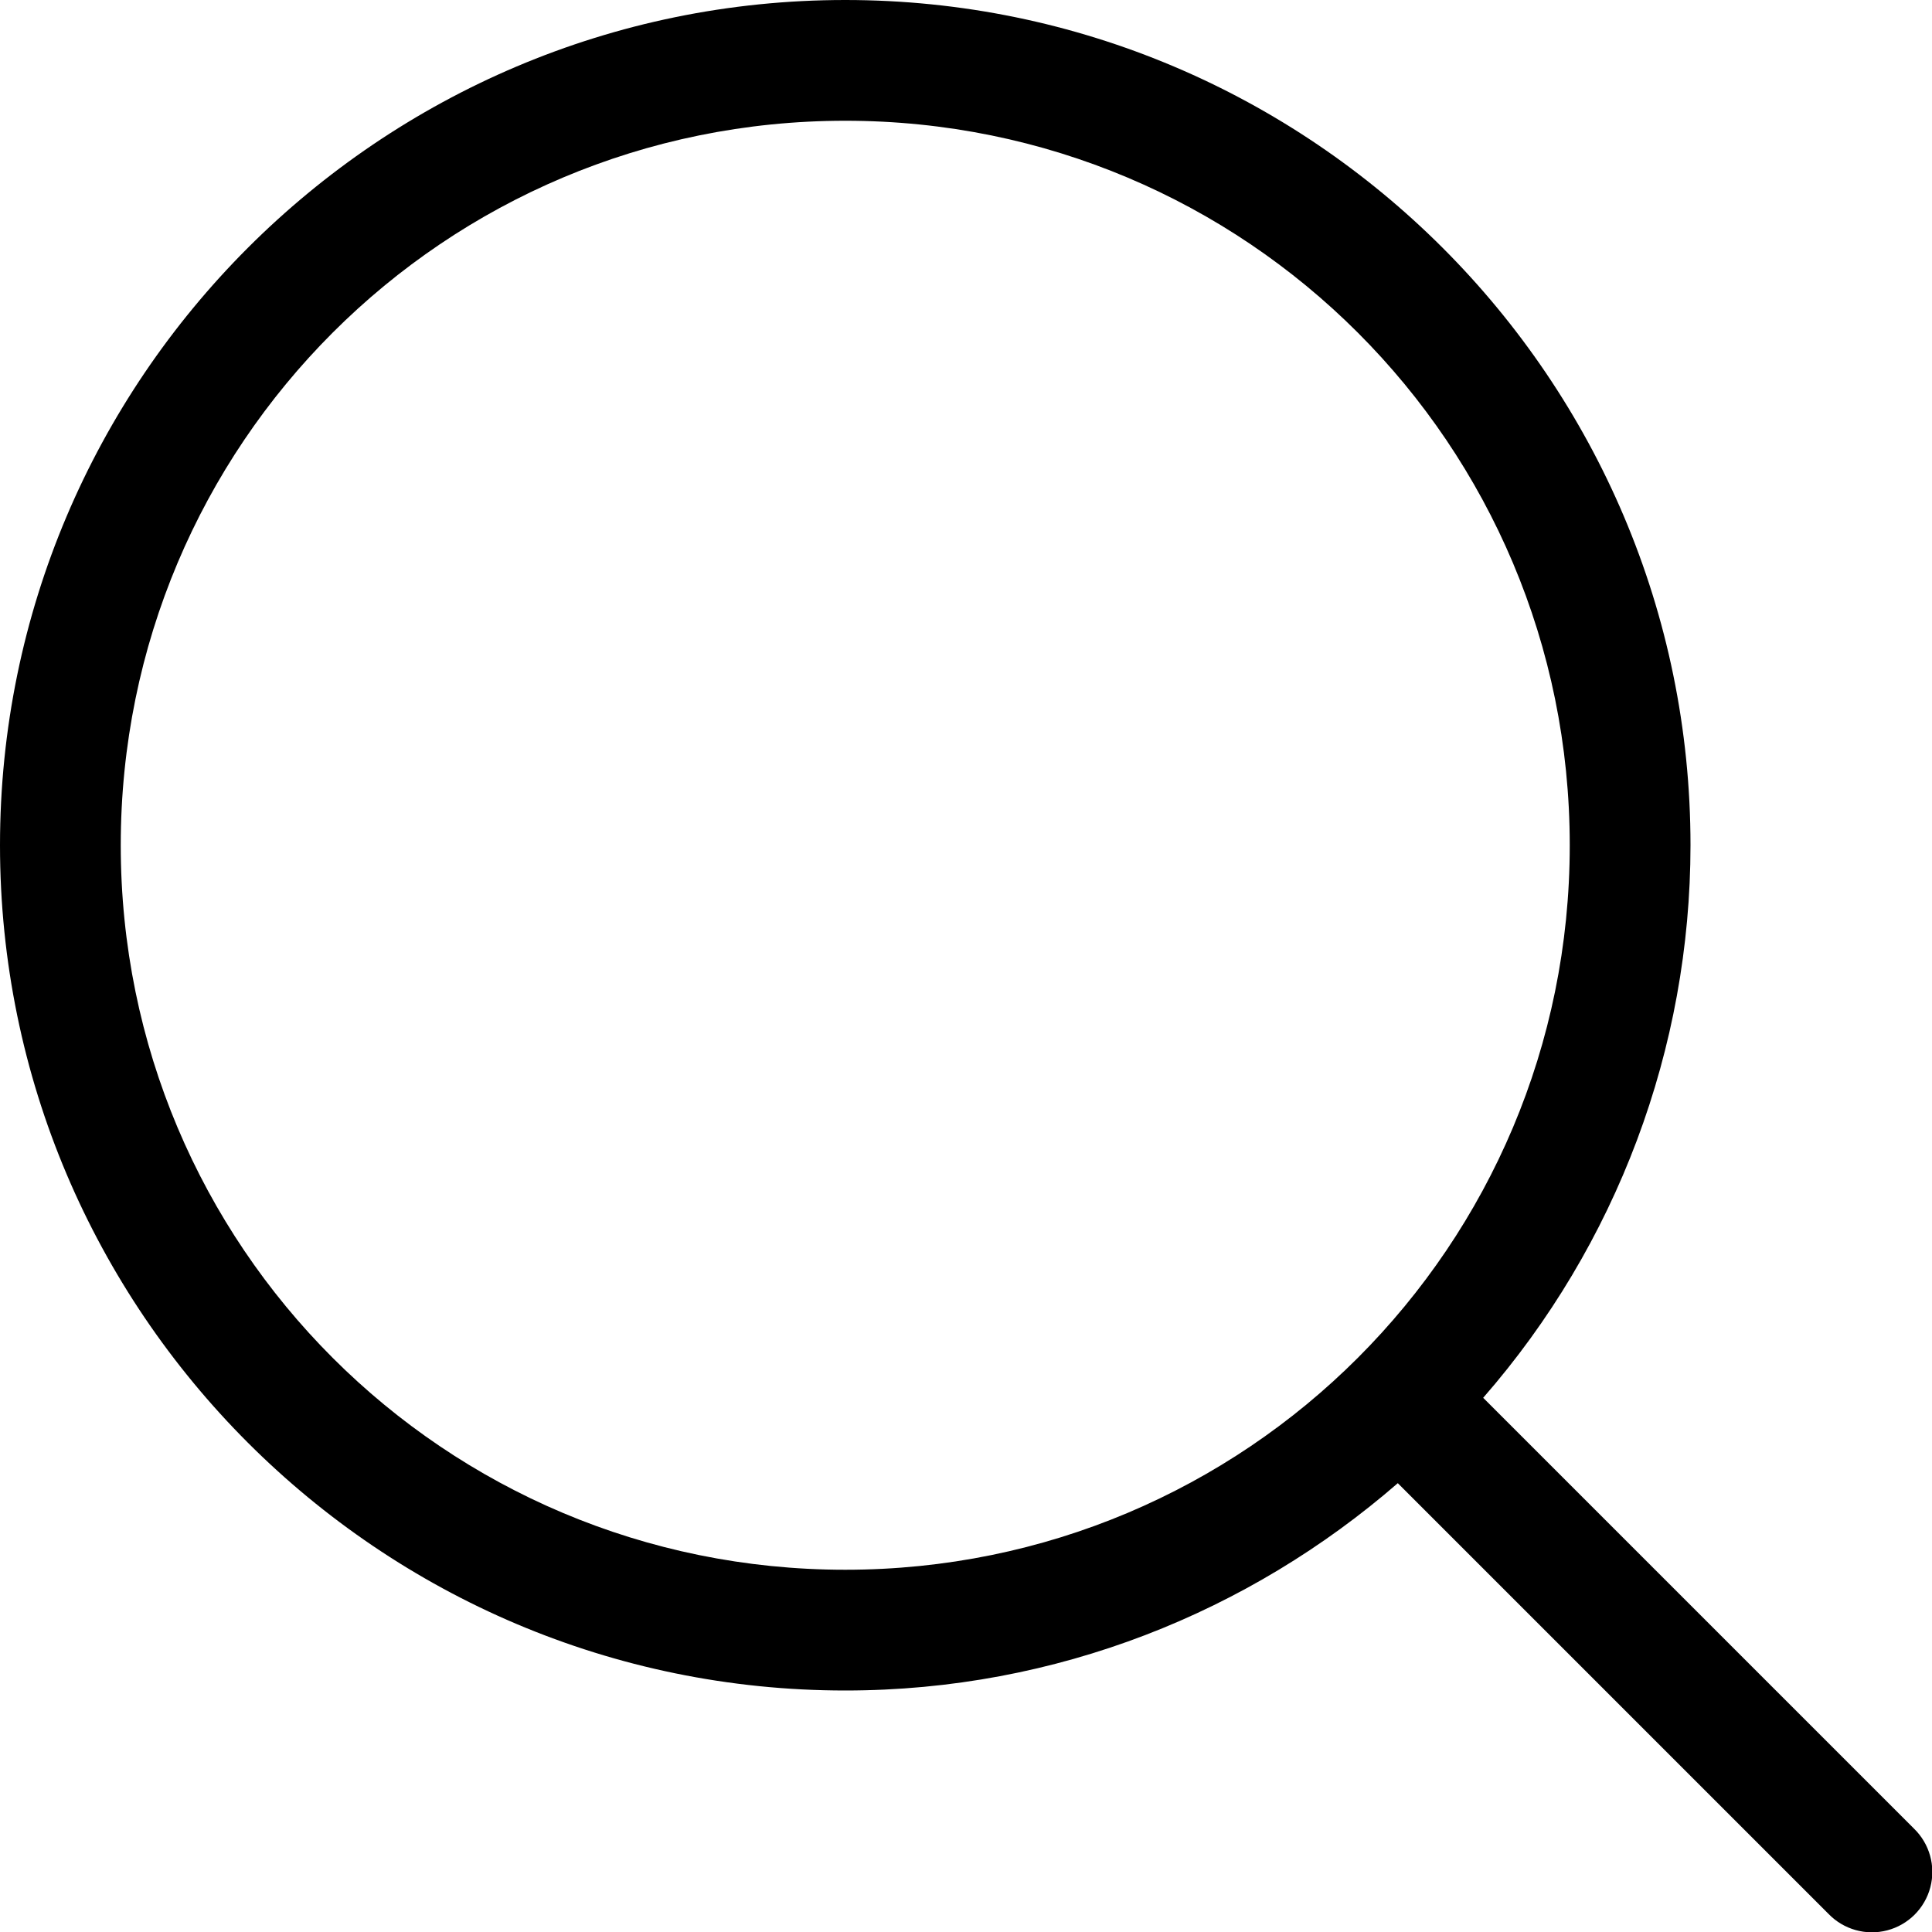
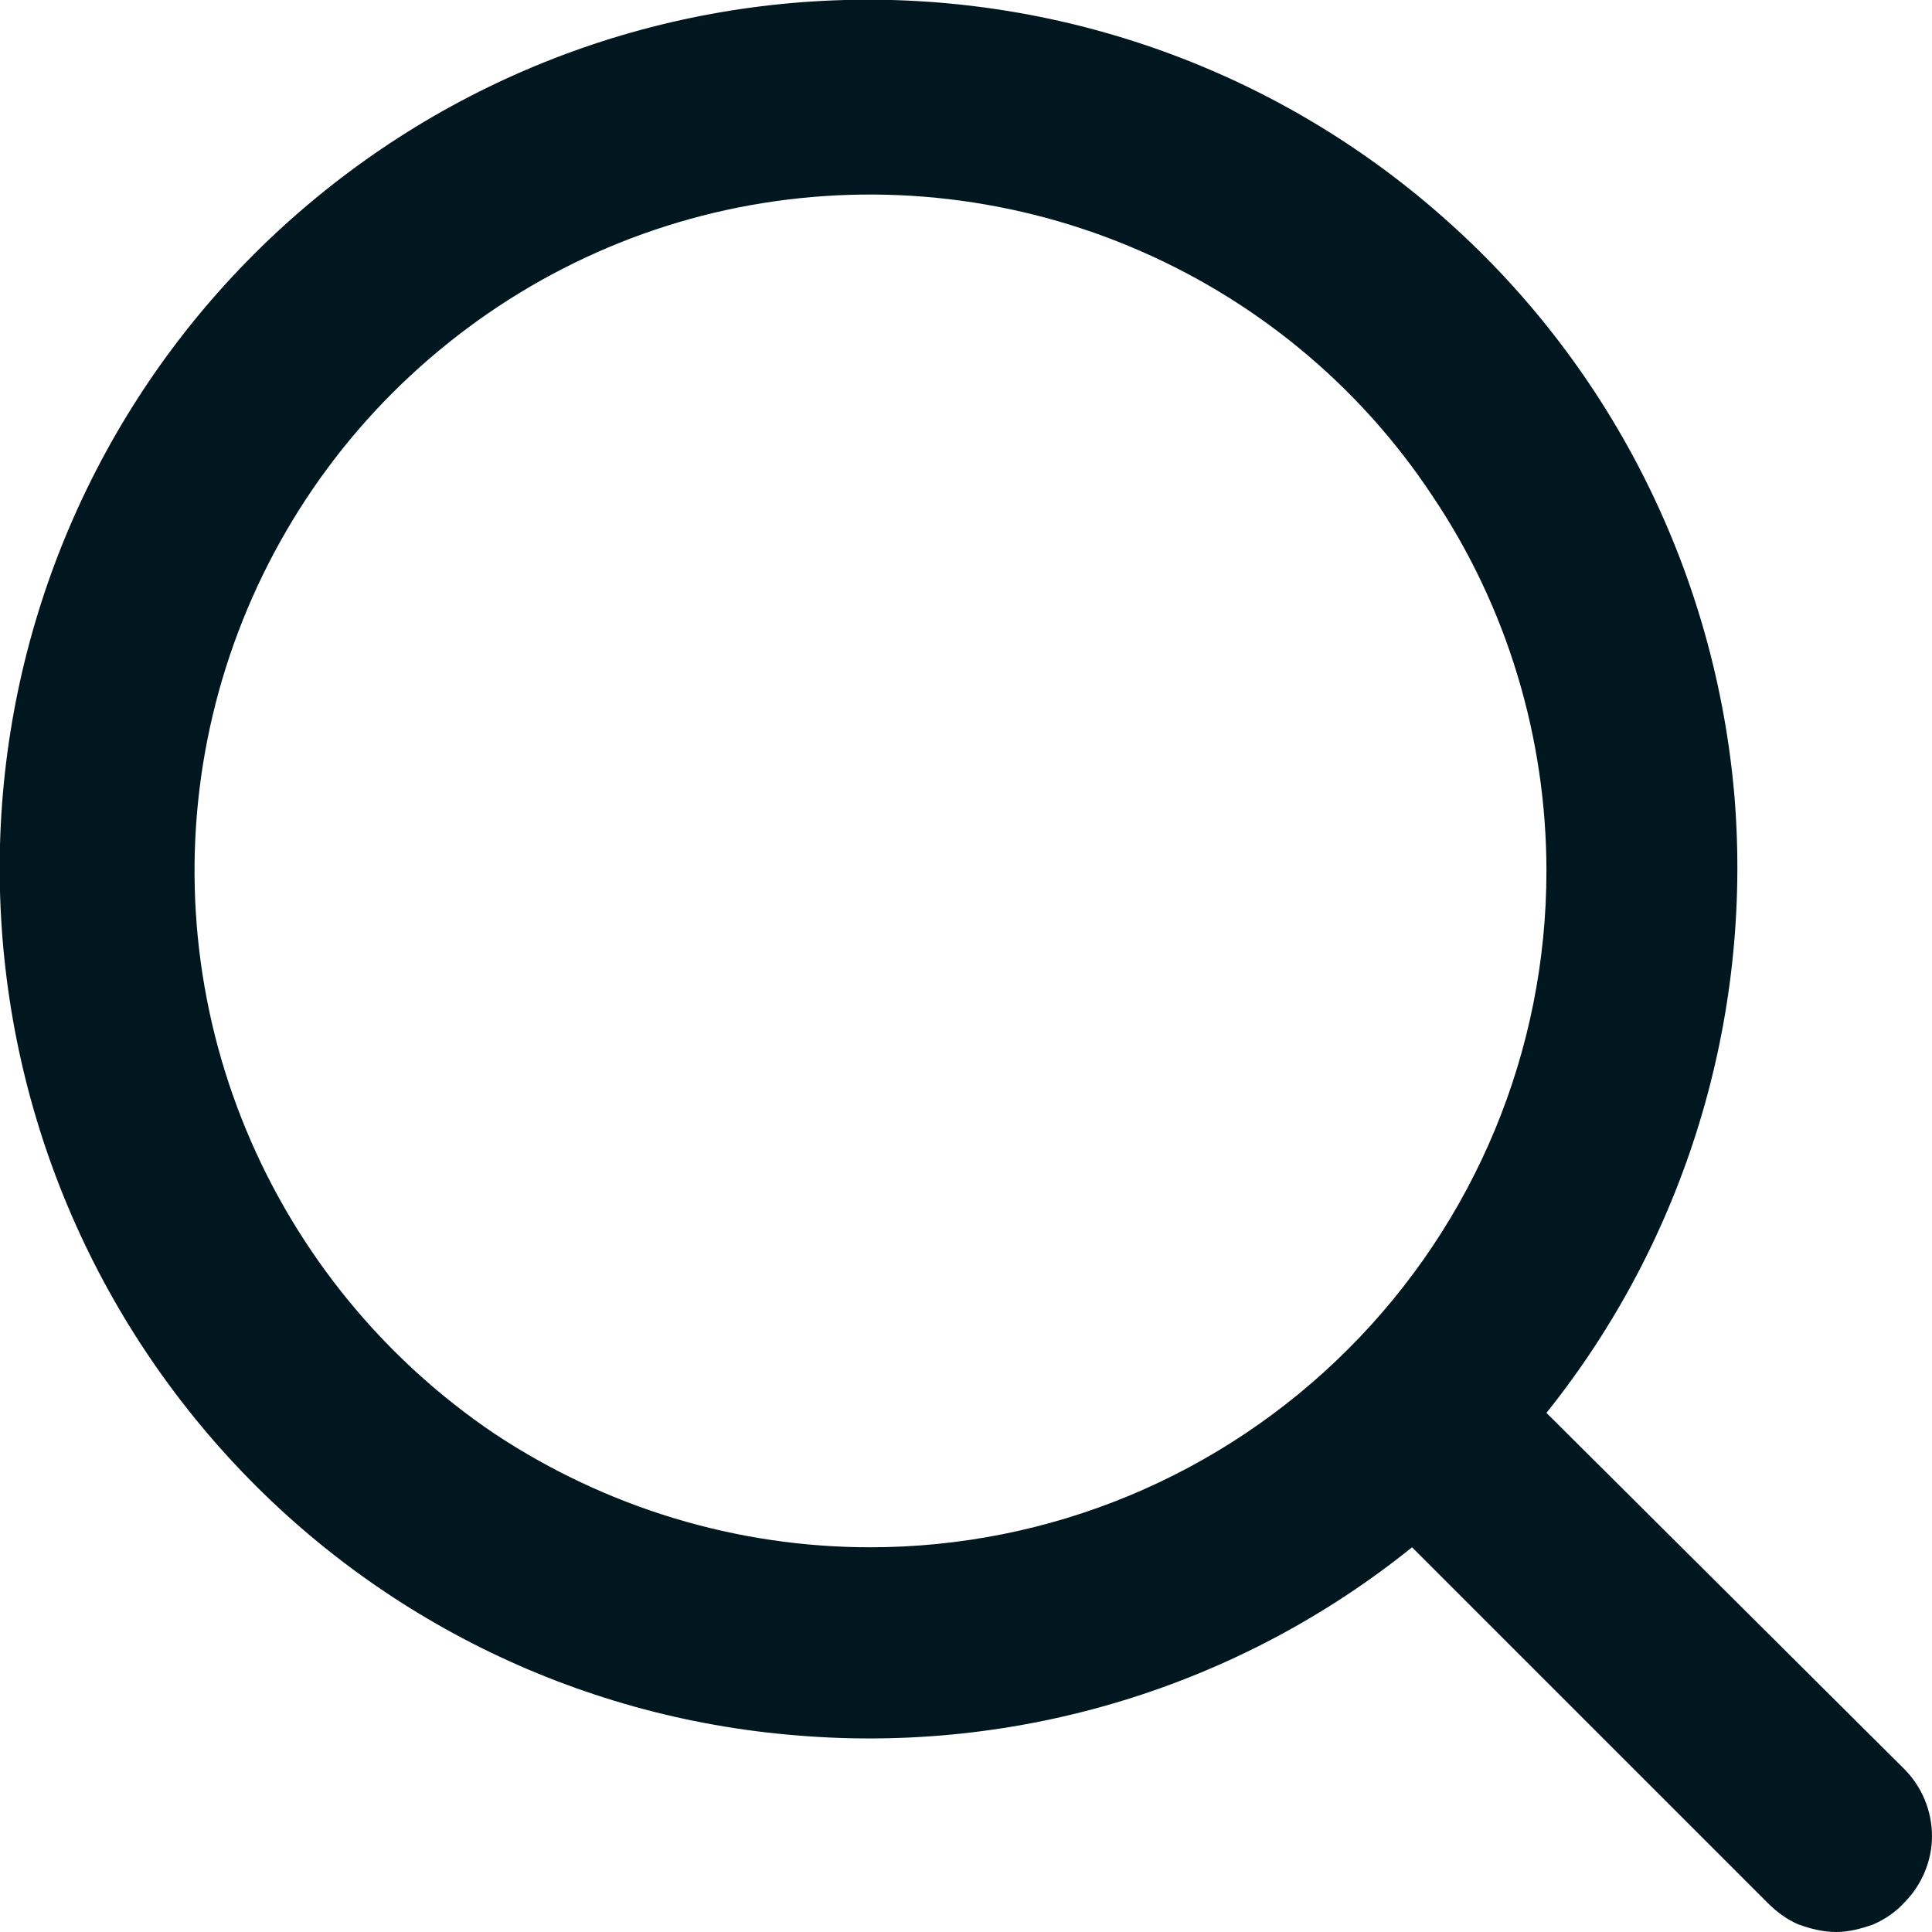
- <svg xmlns="http://www.w3.org/2000/svg" width="16" height="16" id="search">
-   <path d="M7 0C3.14 0 0 3.14 0 7s3.14 7 7 7c1.75 0 3.348-.651 4.576-1.717l3.567 3.567a.5.5 0 1 0 .707-.707l-3.567-3.567A6.962 6.962 0 0 0 14 7c0-3.86-3.14-7-7-7zm0 1c3.32 0 6 2.68 6 6s-2.68 6-6 6-6-2.68-6-6 2.68-6 6-6z" color="#000" font-family="sans-serif" font-weight="400" overflow="visible" style="line-height:normal;text-indent:0;text-align:start;text-decoration-line:none;text-decoration-style:solid;text-decoration-color:#000;text-transform:none;block-progression:tb;white-space:normal;isolation:auto;mix-blend-mode:normal;solid-color:#000;solid-opacity:1" />
+ <svg xmlns="http://www.w3.org/2000/svg" width="23" height="23" viewBox="0 0 23 23" fill="none">
+   <defs />
+   <path id="Vector" d="M22.67 21.06L18.41 16.82C20.06 14.76 20.86 12.14 20.65 9.5C20.43 6.86 19.21 4.4 17.24 2.64C15.27 0.87 12.7 -0.07 10.06 0C7.41 0.07 4.9 1.15 3.02 3.03C1.15 4.9 0.07 7.42 0 10.06C-0.07 12.71 0.87 15.28 2.64 17.26C4.4 19.23 6.85 20.45 9.49 20.66C12.13 20.88 14.75 20.08 16.81 18.42L21.04 22.65C21.15 22.76 21.27 22.85 21.41 22.91C21.55 22.96 21.7 23 21.86 23C22.01 23 22.16 22.96 22.3 22.91C22.44 22.85 22.57 22.76 22.67 22.65C22.88 22.44 23 22.15 23 21.86C23 21.56 22.88 21.27 22.67 21.06ZM10.36 18.42C8.77 18.42 7.22 17.95 5.89 17.07C4.57 16.18 3.54 14.92 2.93 13.45C2.32 11.98 2.16 10.36 2.47 8.8C2.78 7.24 3.55 5.8 4.67 4.68C5.8 3.55 7.23 2.78 8.79 2.47C10.35 2.16 11.97 2.32 13.44 2.93C14.91 3.54 16.17 4.57 17.05 5.9C17.94 7.22 18.41 8.78 18.41 10.37C18.41 12.51 17.56 14.55 16.05 16.06C14.54 17.57 12.5 18.42 10.36 18.42Z" fill="#00171F" fill-opacity="1" fill-rule="nonzero" />
</svg>
